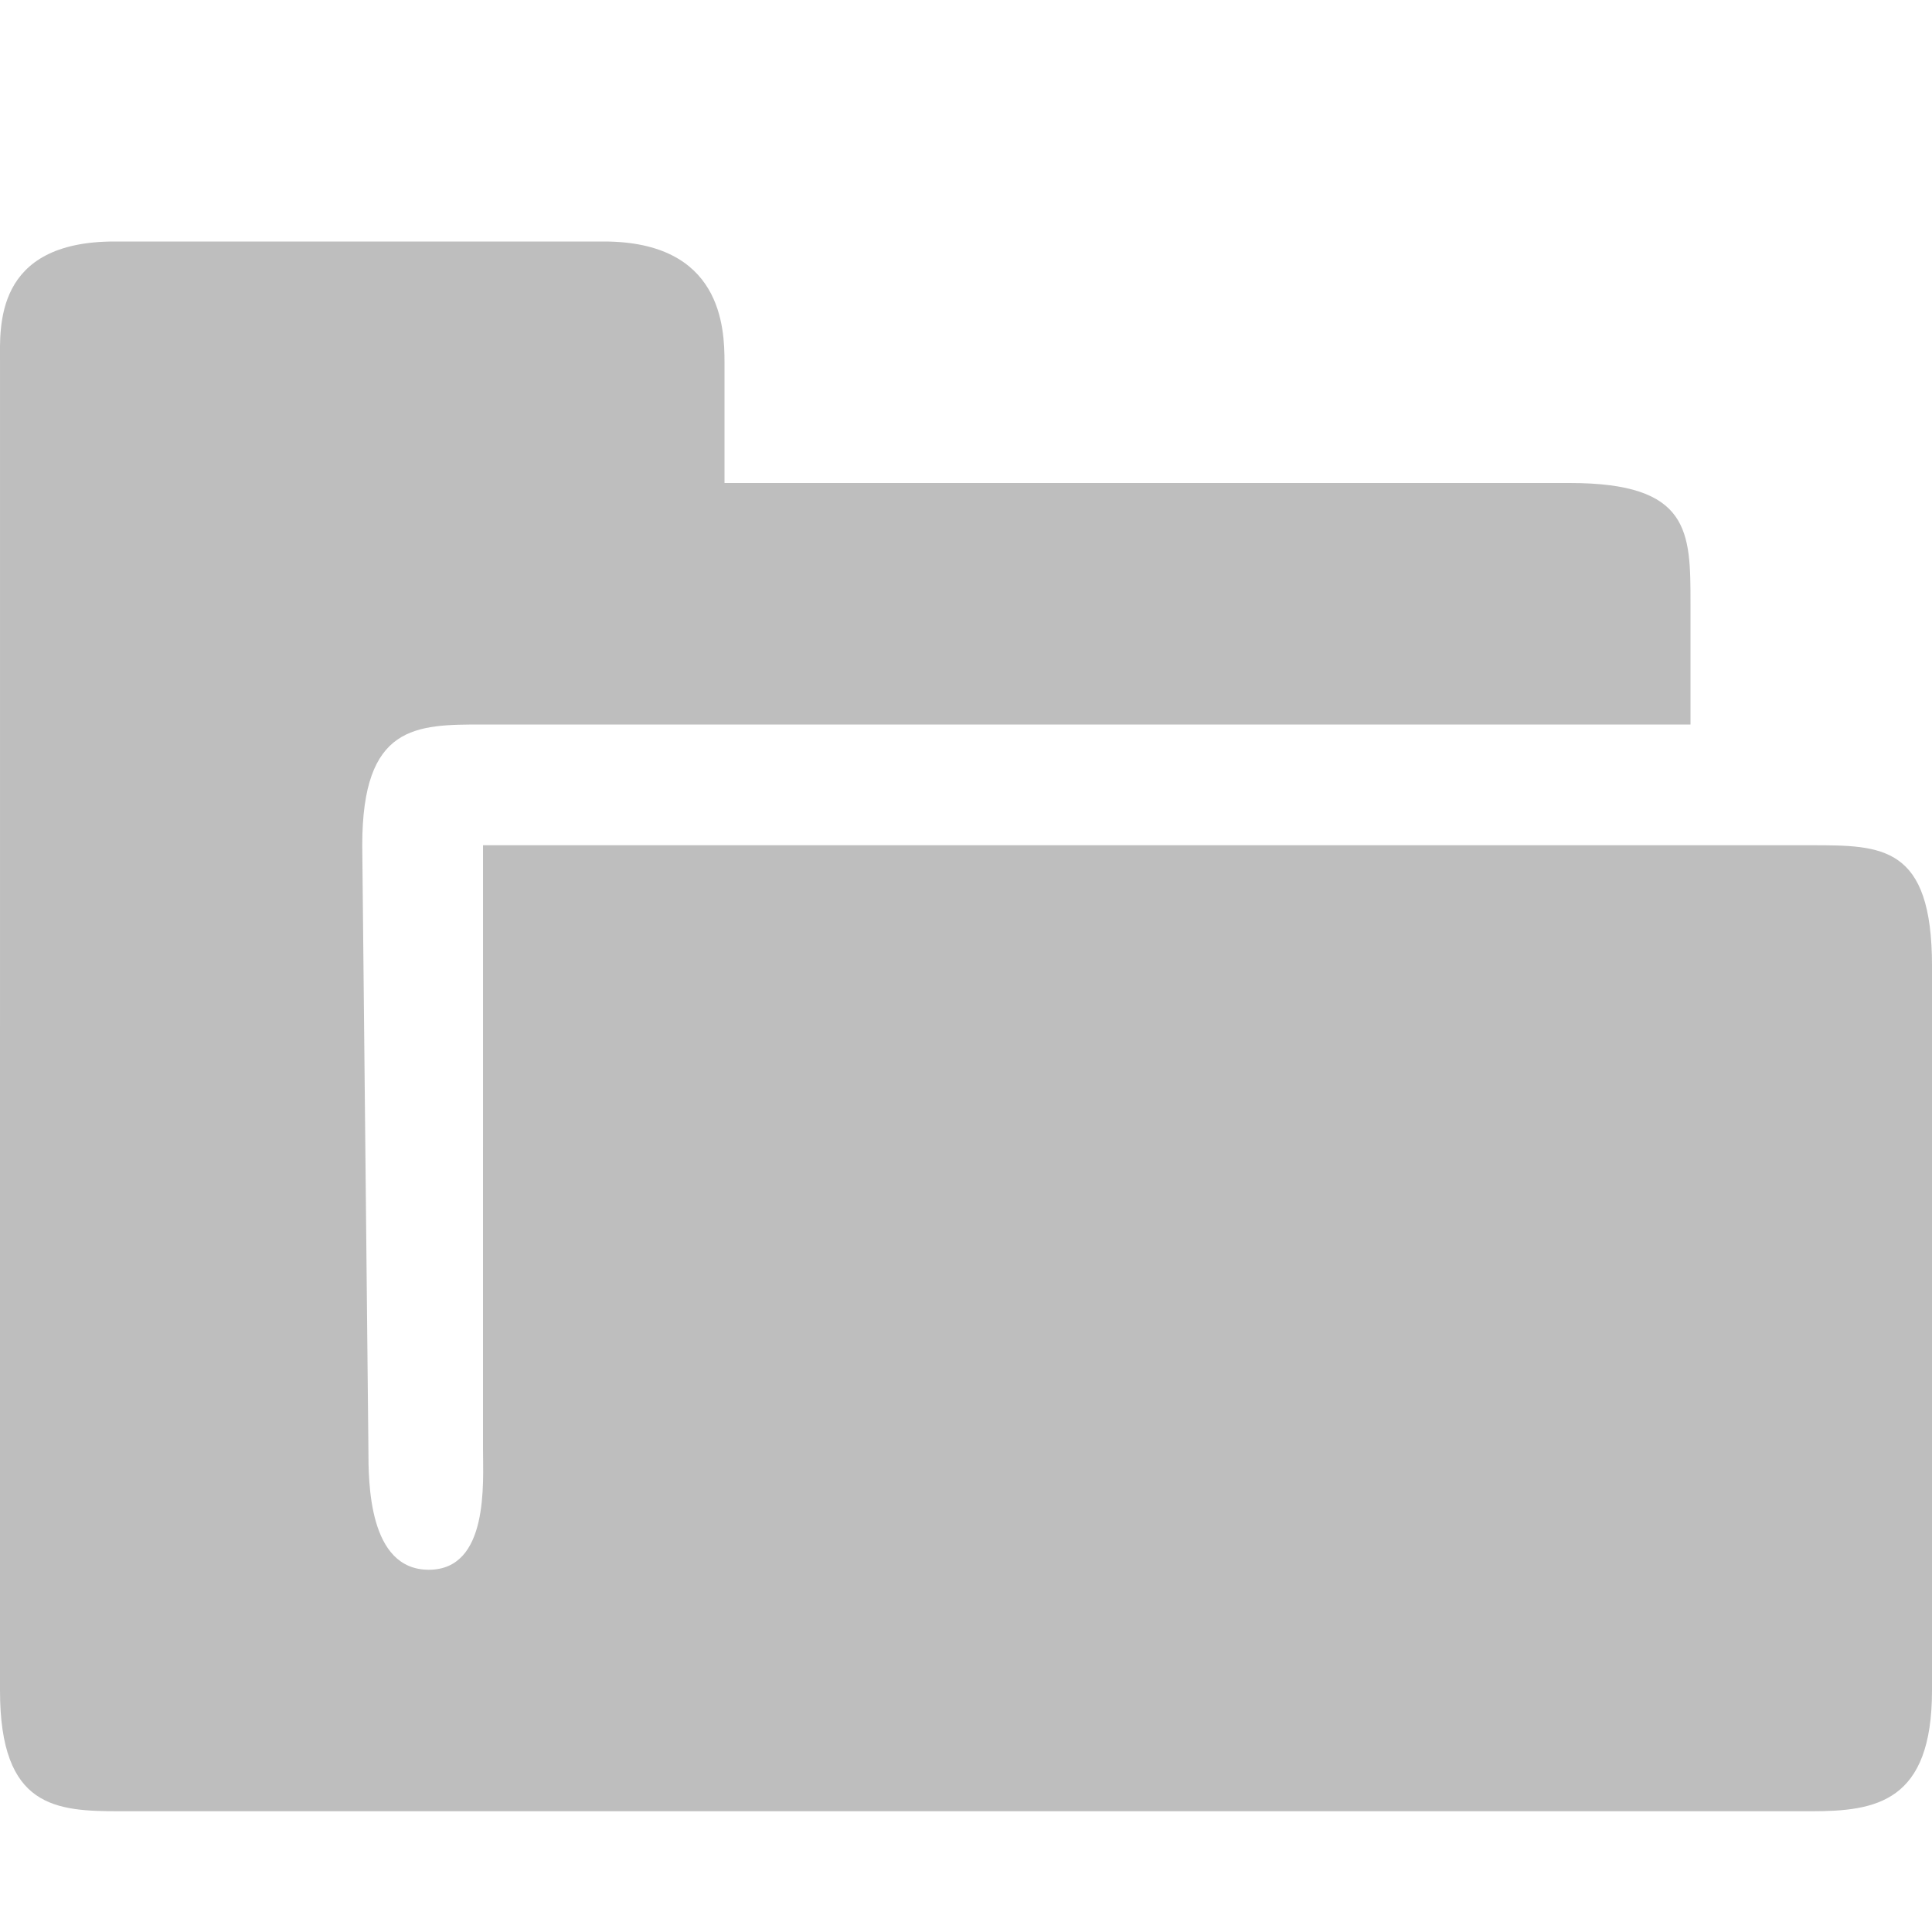
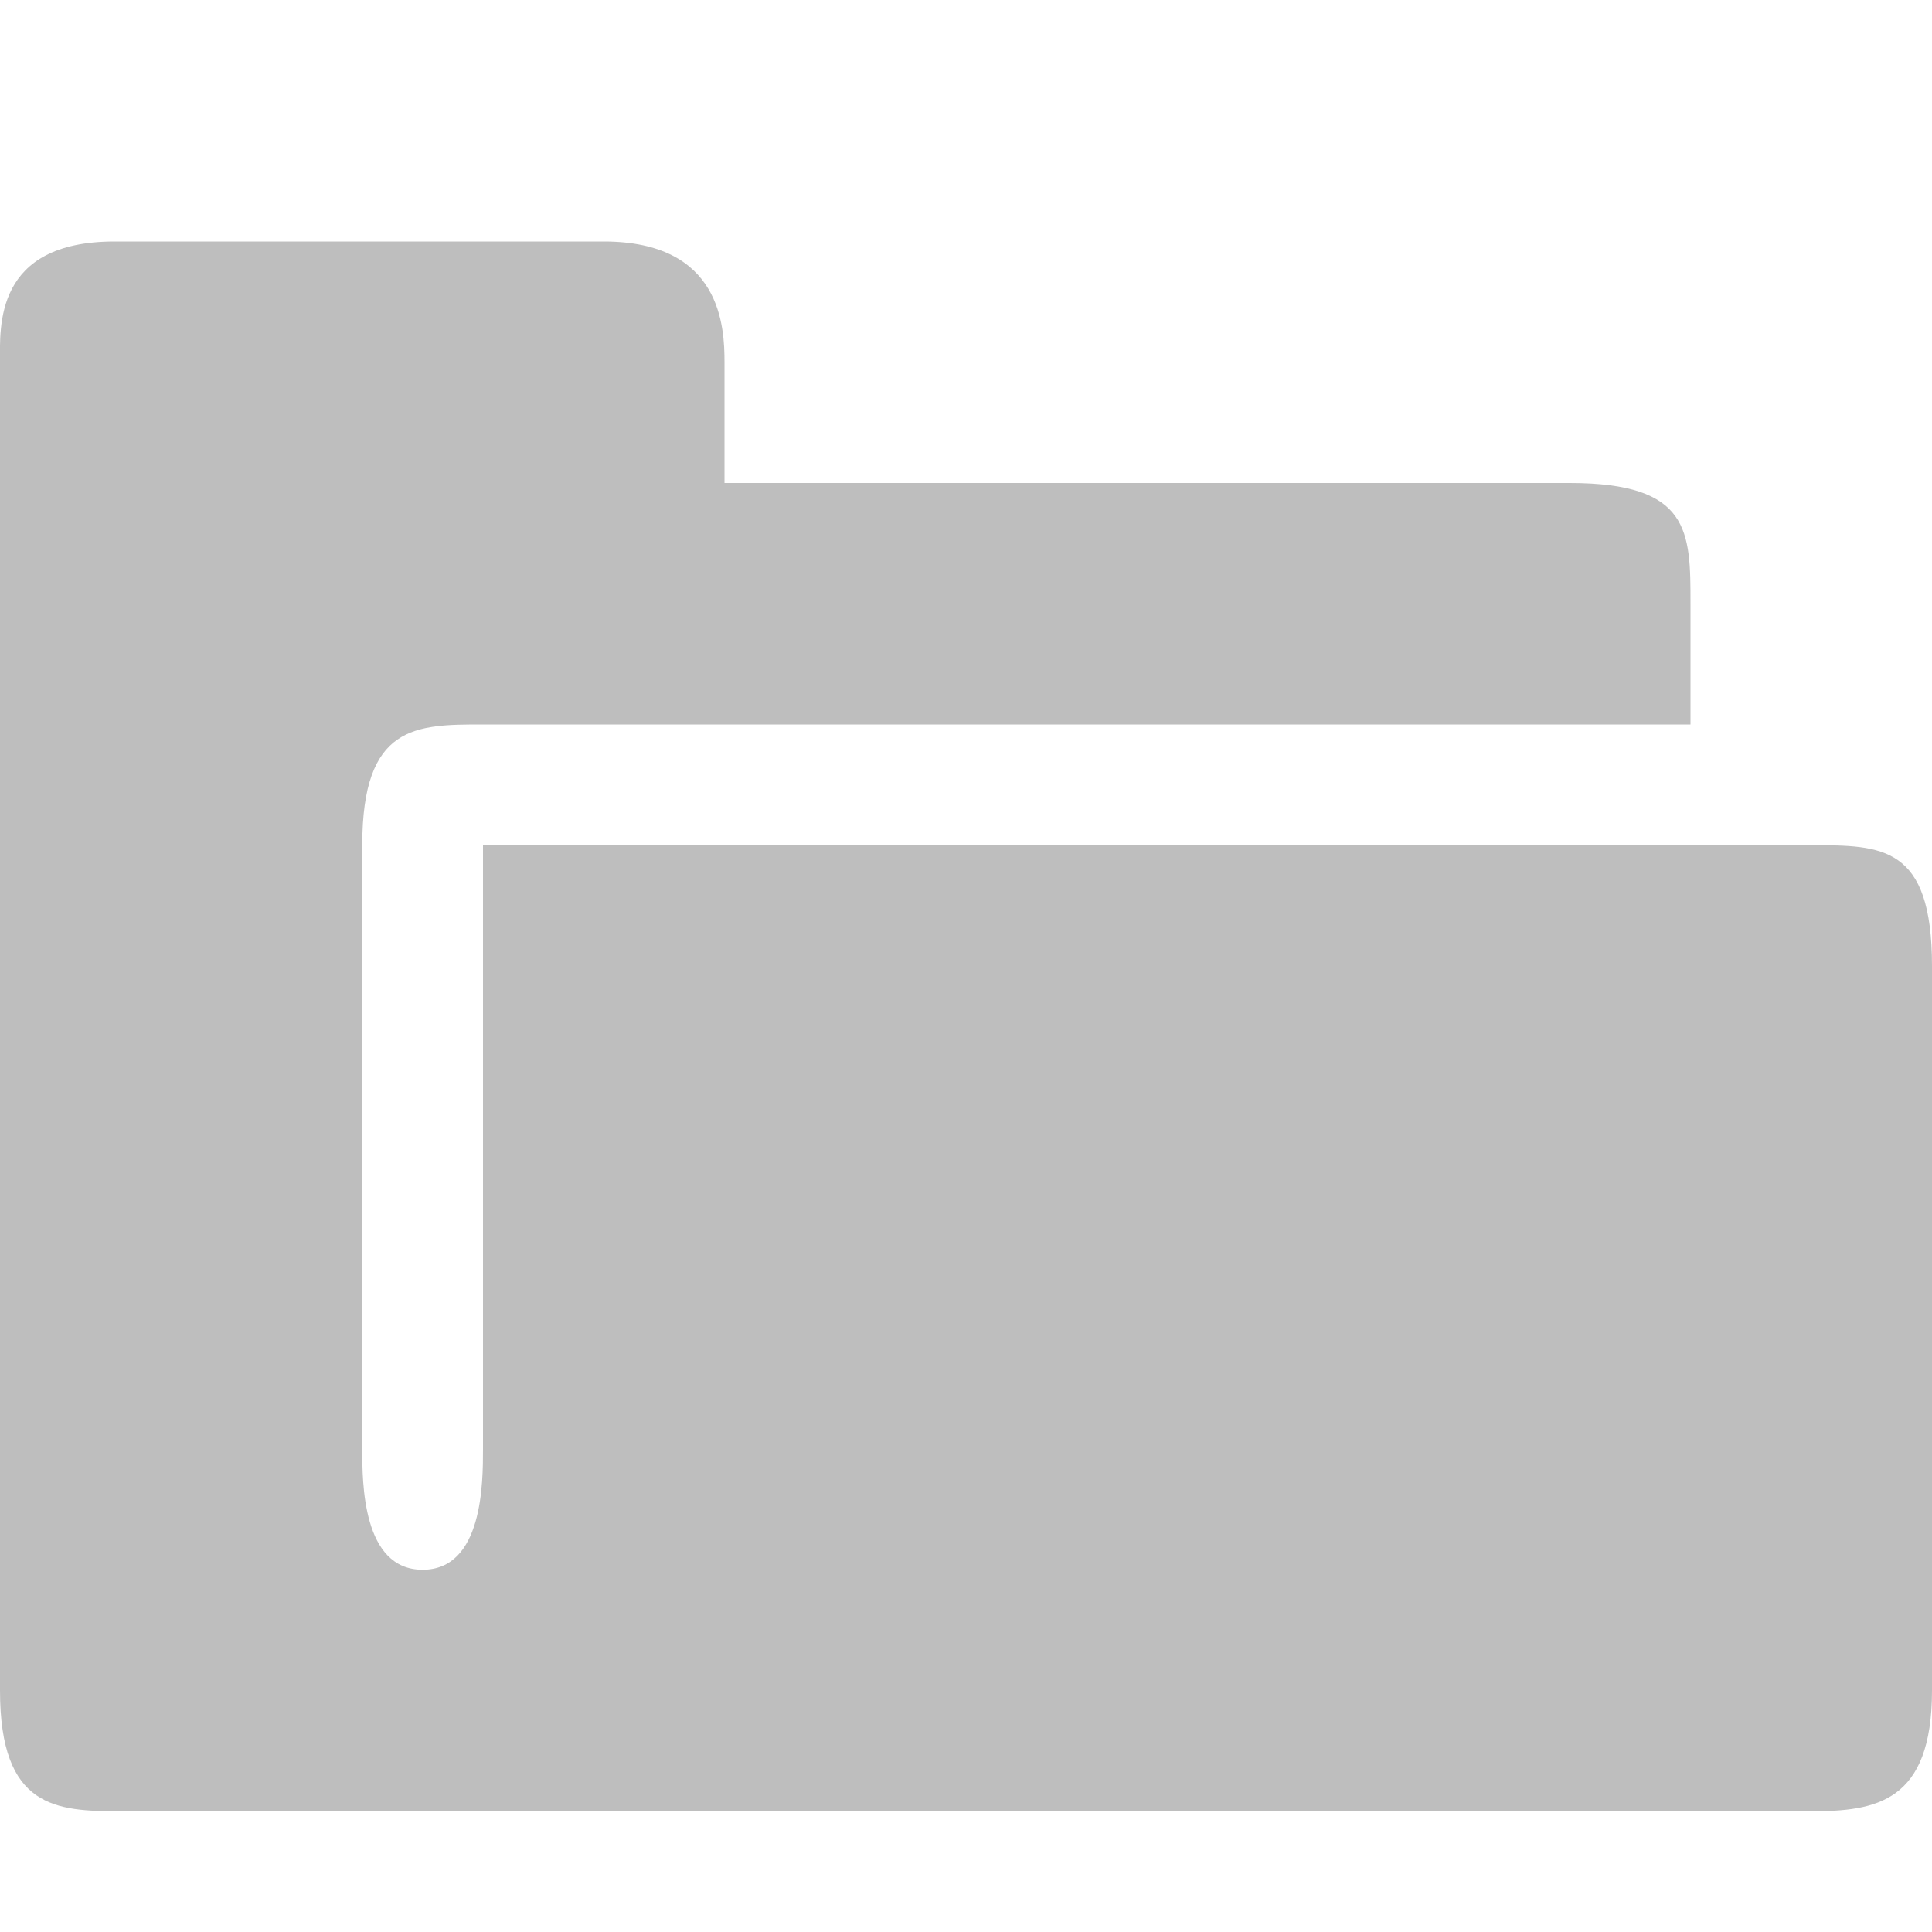
- <svg xmlns="http://www.w3.org/2000/svg" height="16" width="16" version="1.1" id="svg6422">
-   <defs id="defs6428" />
-   <path id="path6530" d="M 0.949,2 C -0.052,2 1e-4,2.711 1e-4,3 L 0,14 c 0,0.977 0.464,1 1,1 l 14,0 c 0.536,0 1,-0.074 1,-1 l 10e-5,-6 c 0,-1 -0.414,-1 -1,-1 l -11,0 -1e-4,5 c 0,0.277 0.051,1 -0.449,1 -0.5,0 -0.5,-0.723 -0.5,-1 L 3,7 C 3,6 3.443,6 4,6 l 10,0 0,-1 c 0,-0.598 0,-1 -1,-1 L 6,4 6,3 C 6,2.711 5.976,2 5,2 z" style="fill:#bebebe;fill-opacity:1" />
+ <svg xmlns="http://www.w3.org/2000/svg" height="16" width="16" version="1.1">
+   <path d="m0.949 2c-1.001 0-0.949 0.711-0.949 1l-0 11c0 0.977 0.464 1 1 1h14c0.536 0 1-0.074 1-1l0-6c0-1-0.414-1-1-1h-11v5c0 0.277 0 1-0.5 1-0.5 0-0.5-0.723-0.5-1v-5c0-1 0.443-1 1-1h10v-1c0-0.598 0-1-1-1h-7v-1c0-0.289-0.024-1-1-1z" fill="#bebebe" />
</svg>
